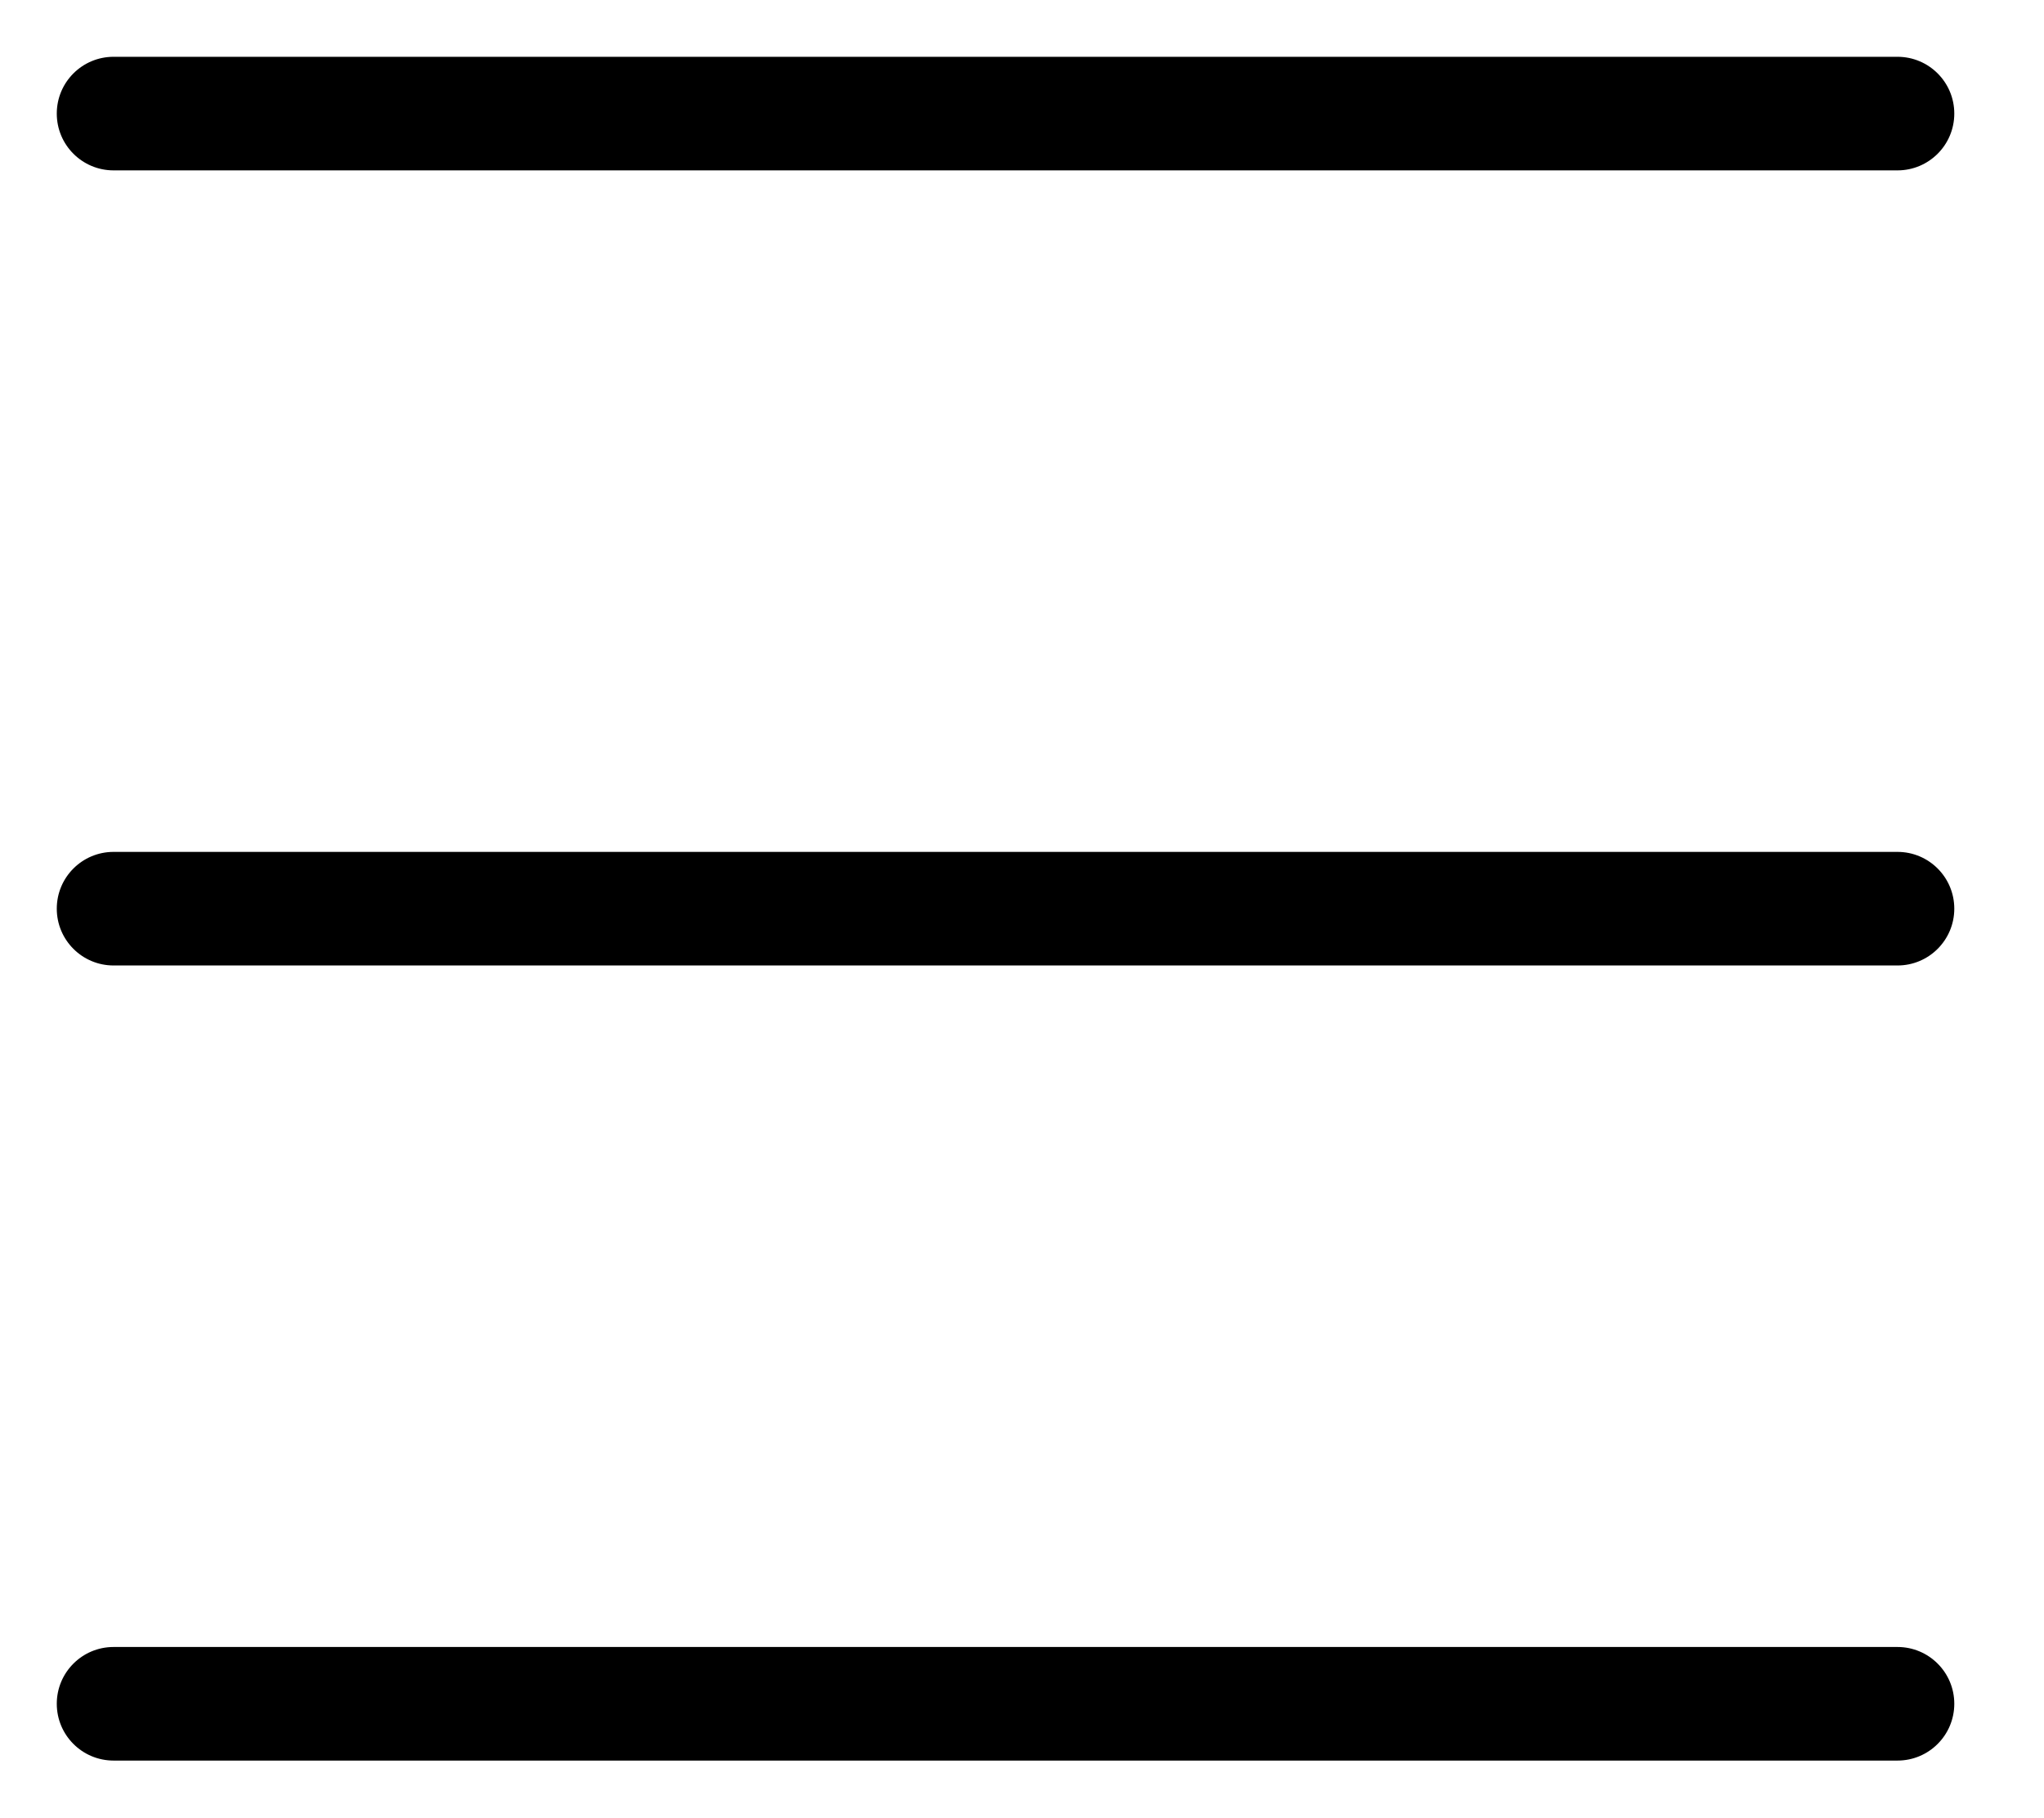
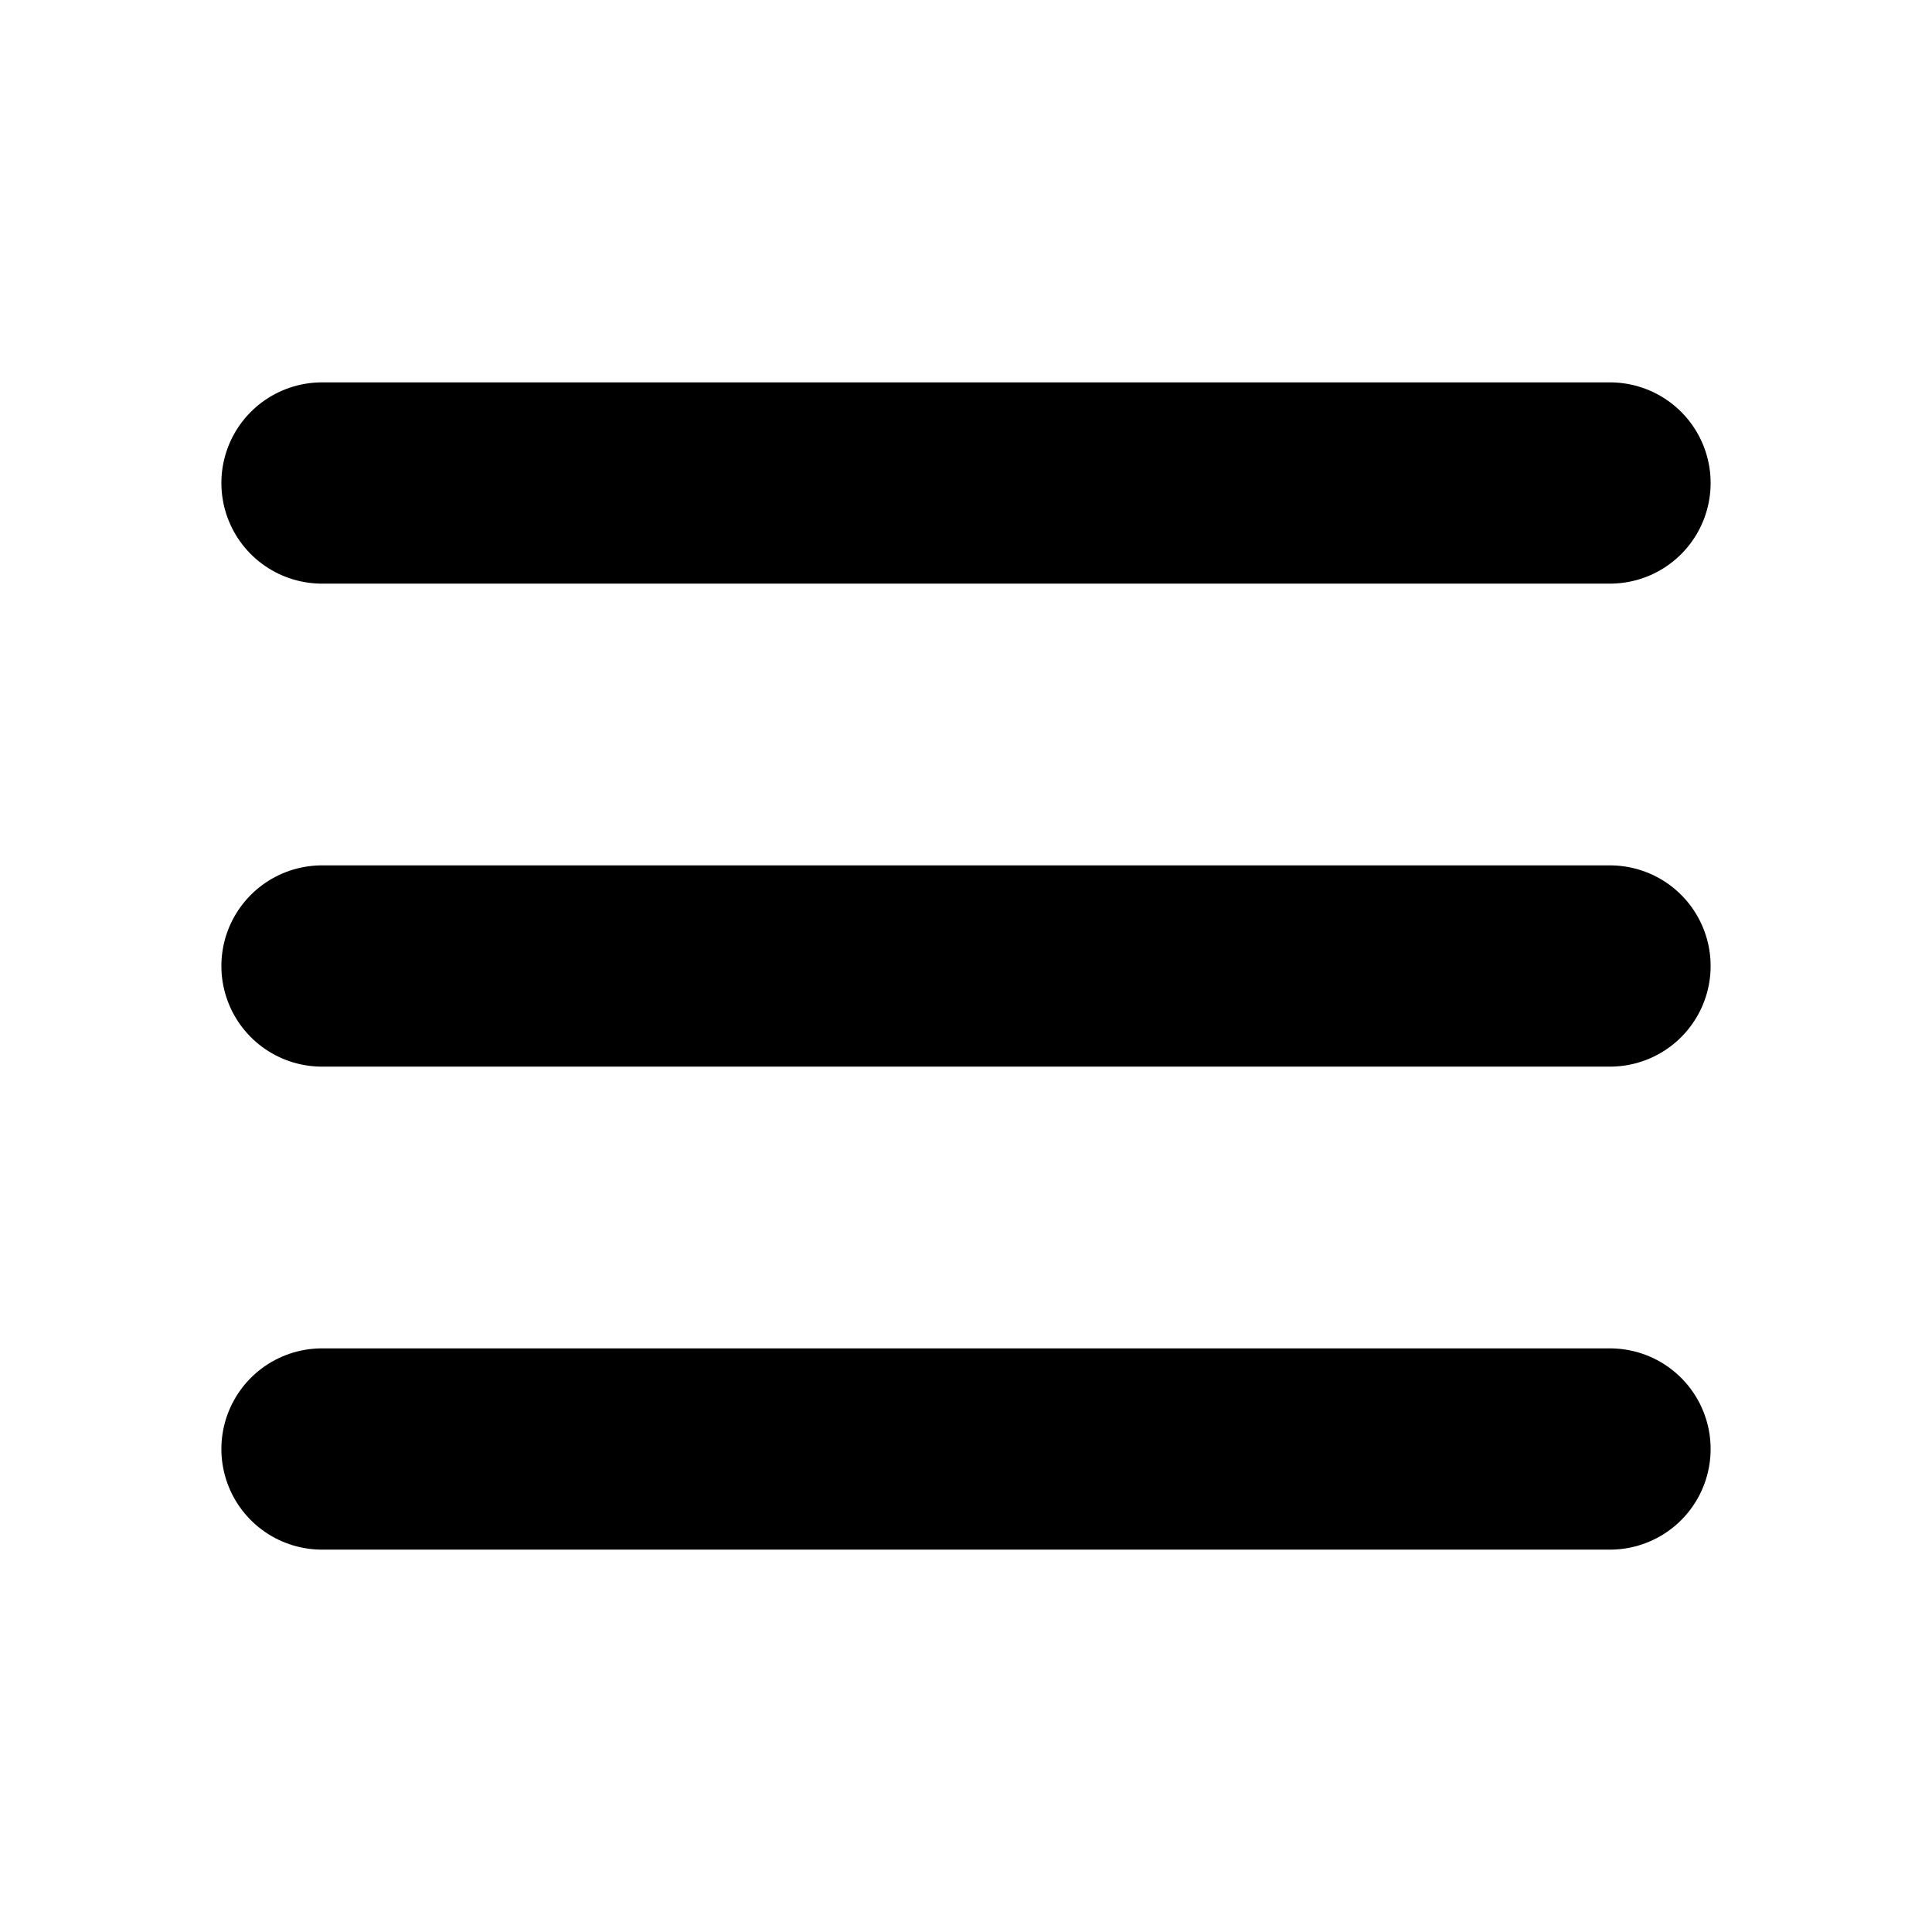
- <svg xmlns="http://www.w3.org/2000/svg" fill="none" class="icon icon-hamburger" viewBox="0 0 18 16">
-   <path fill="currentColor" d="M1 .5a.5.5 0 1 0 0 1h15.71a.5.5 0 0 0 0-1zM.5 8a.5.5 0 0 1 .5-.5h15.71a.5.5 0 0 1 0 1H1A.5.5 0 0 1 .5 8m0 7a.5.5 0 0 1 .5-.5h15.71a.5.5 0 0 1 0 1H1a.5.5 0 0 1-.5-.5" />
+ <svg xmlns="http://www.w3.org/2000/svg" width="24" height="24" viewBox="0 0 24 24" fill="none" stroke="currentColor" stroke-width="2.5" stroke-linecap="round" stroke-linejoin="round" class="icon icon-hamburger">
+   <line x1="4" x2="20" y1="12" y2="12" />
+   <line x1="4" x2="20" y1="6" y2="6" />
+   <line x1="4" x2="20" y1="18" y2="18" />
</svg>
